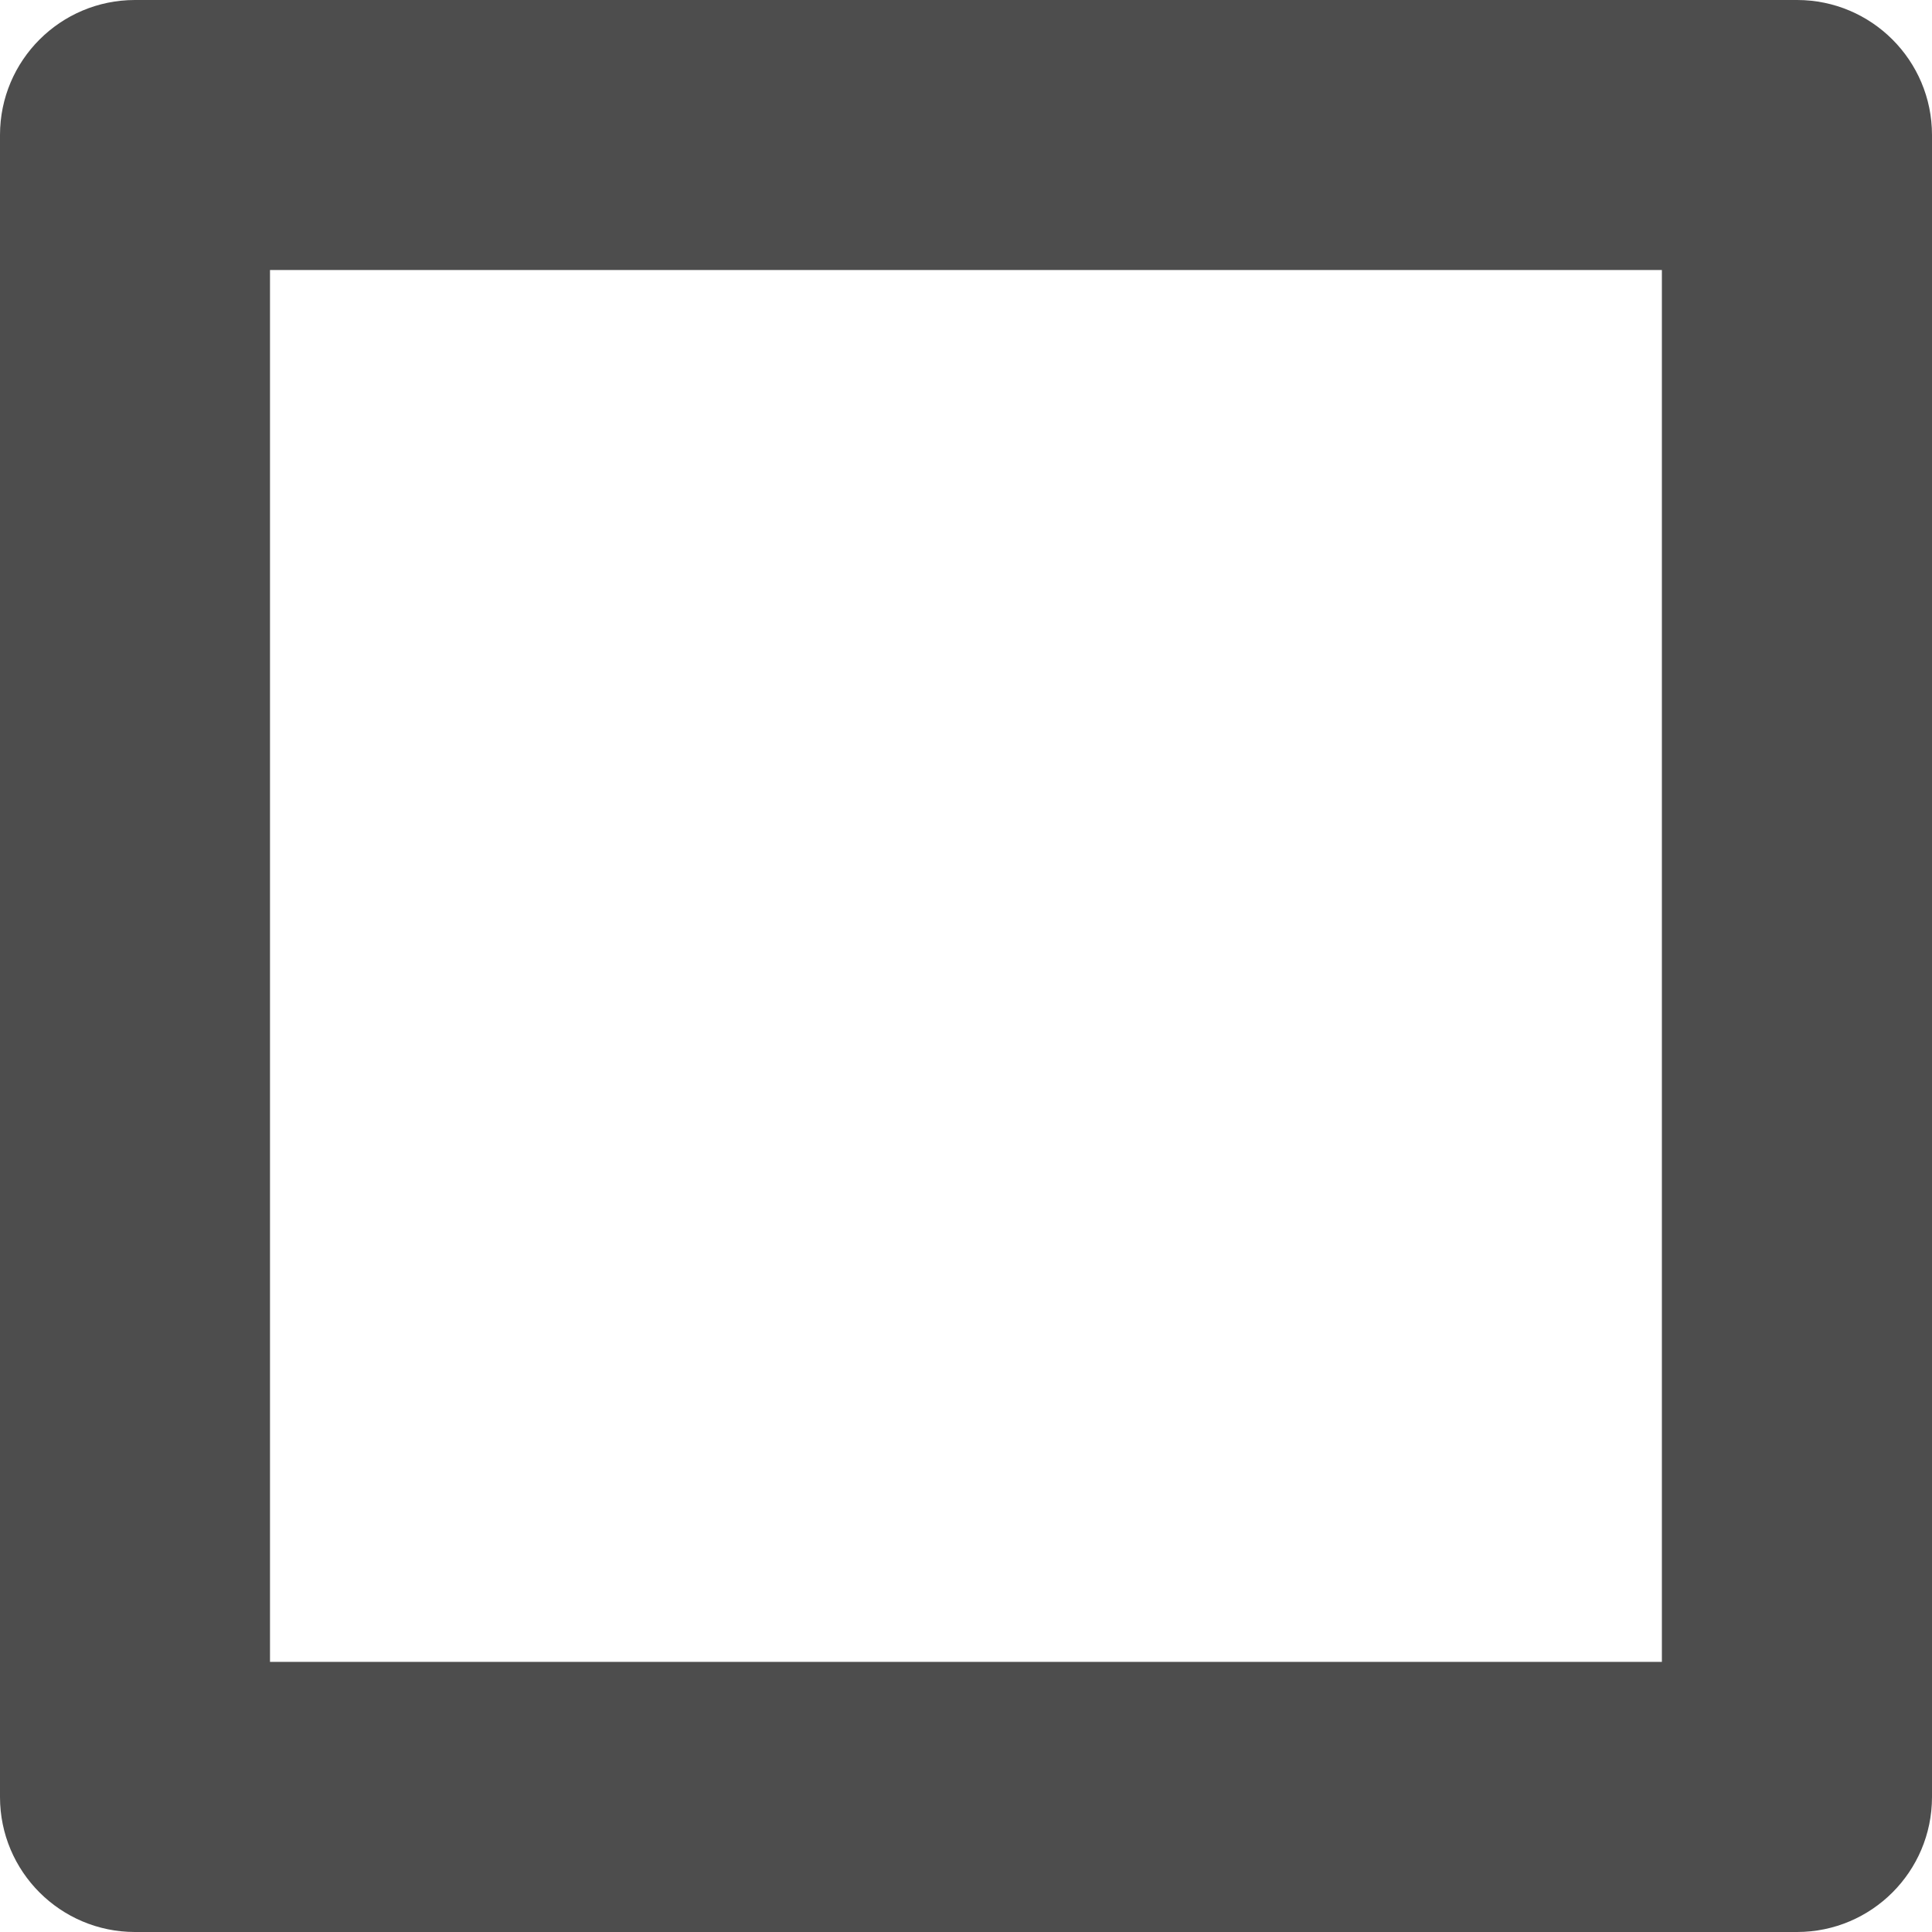
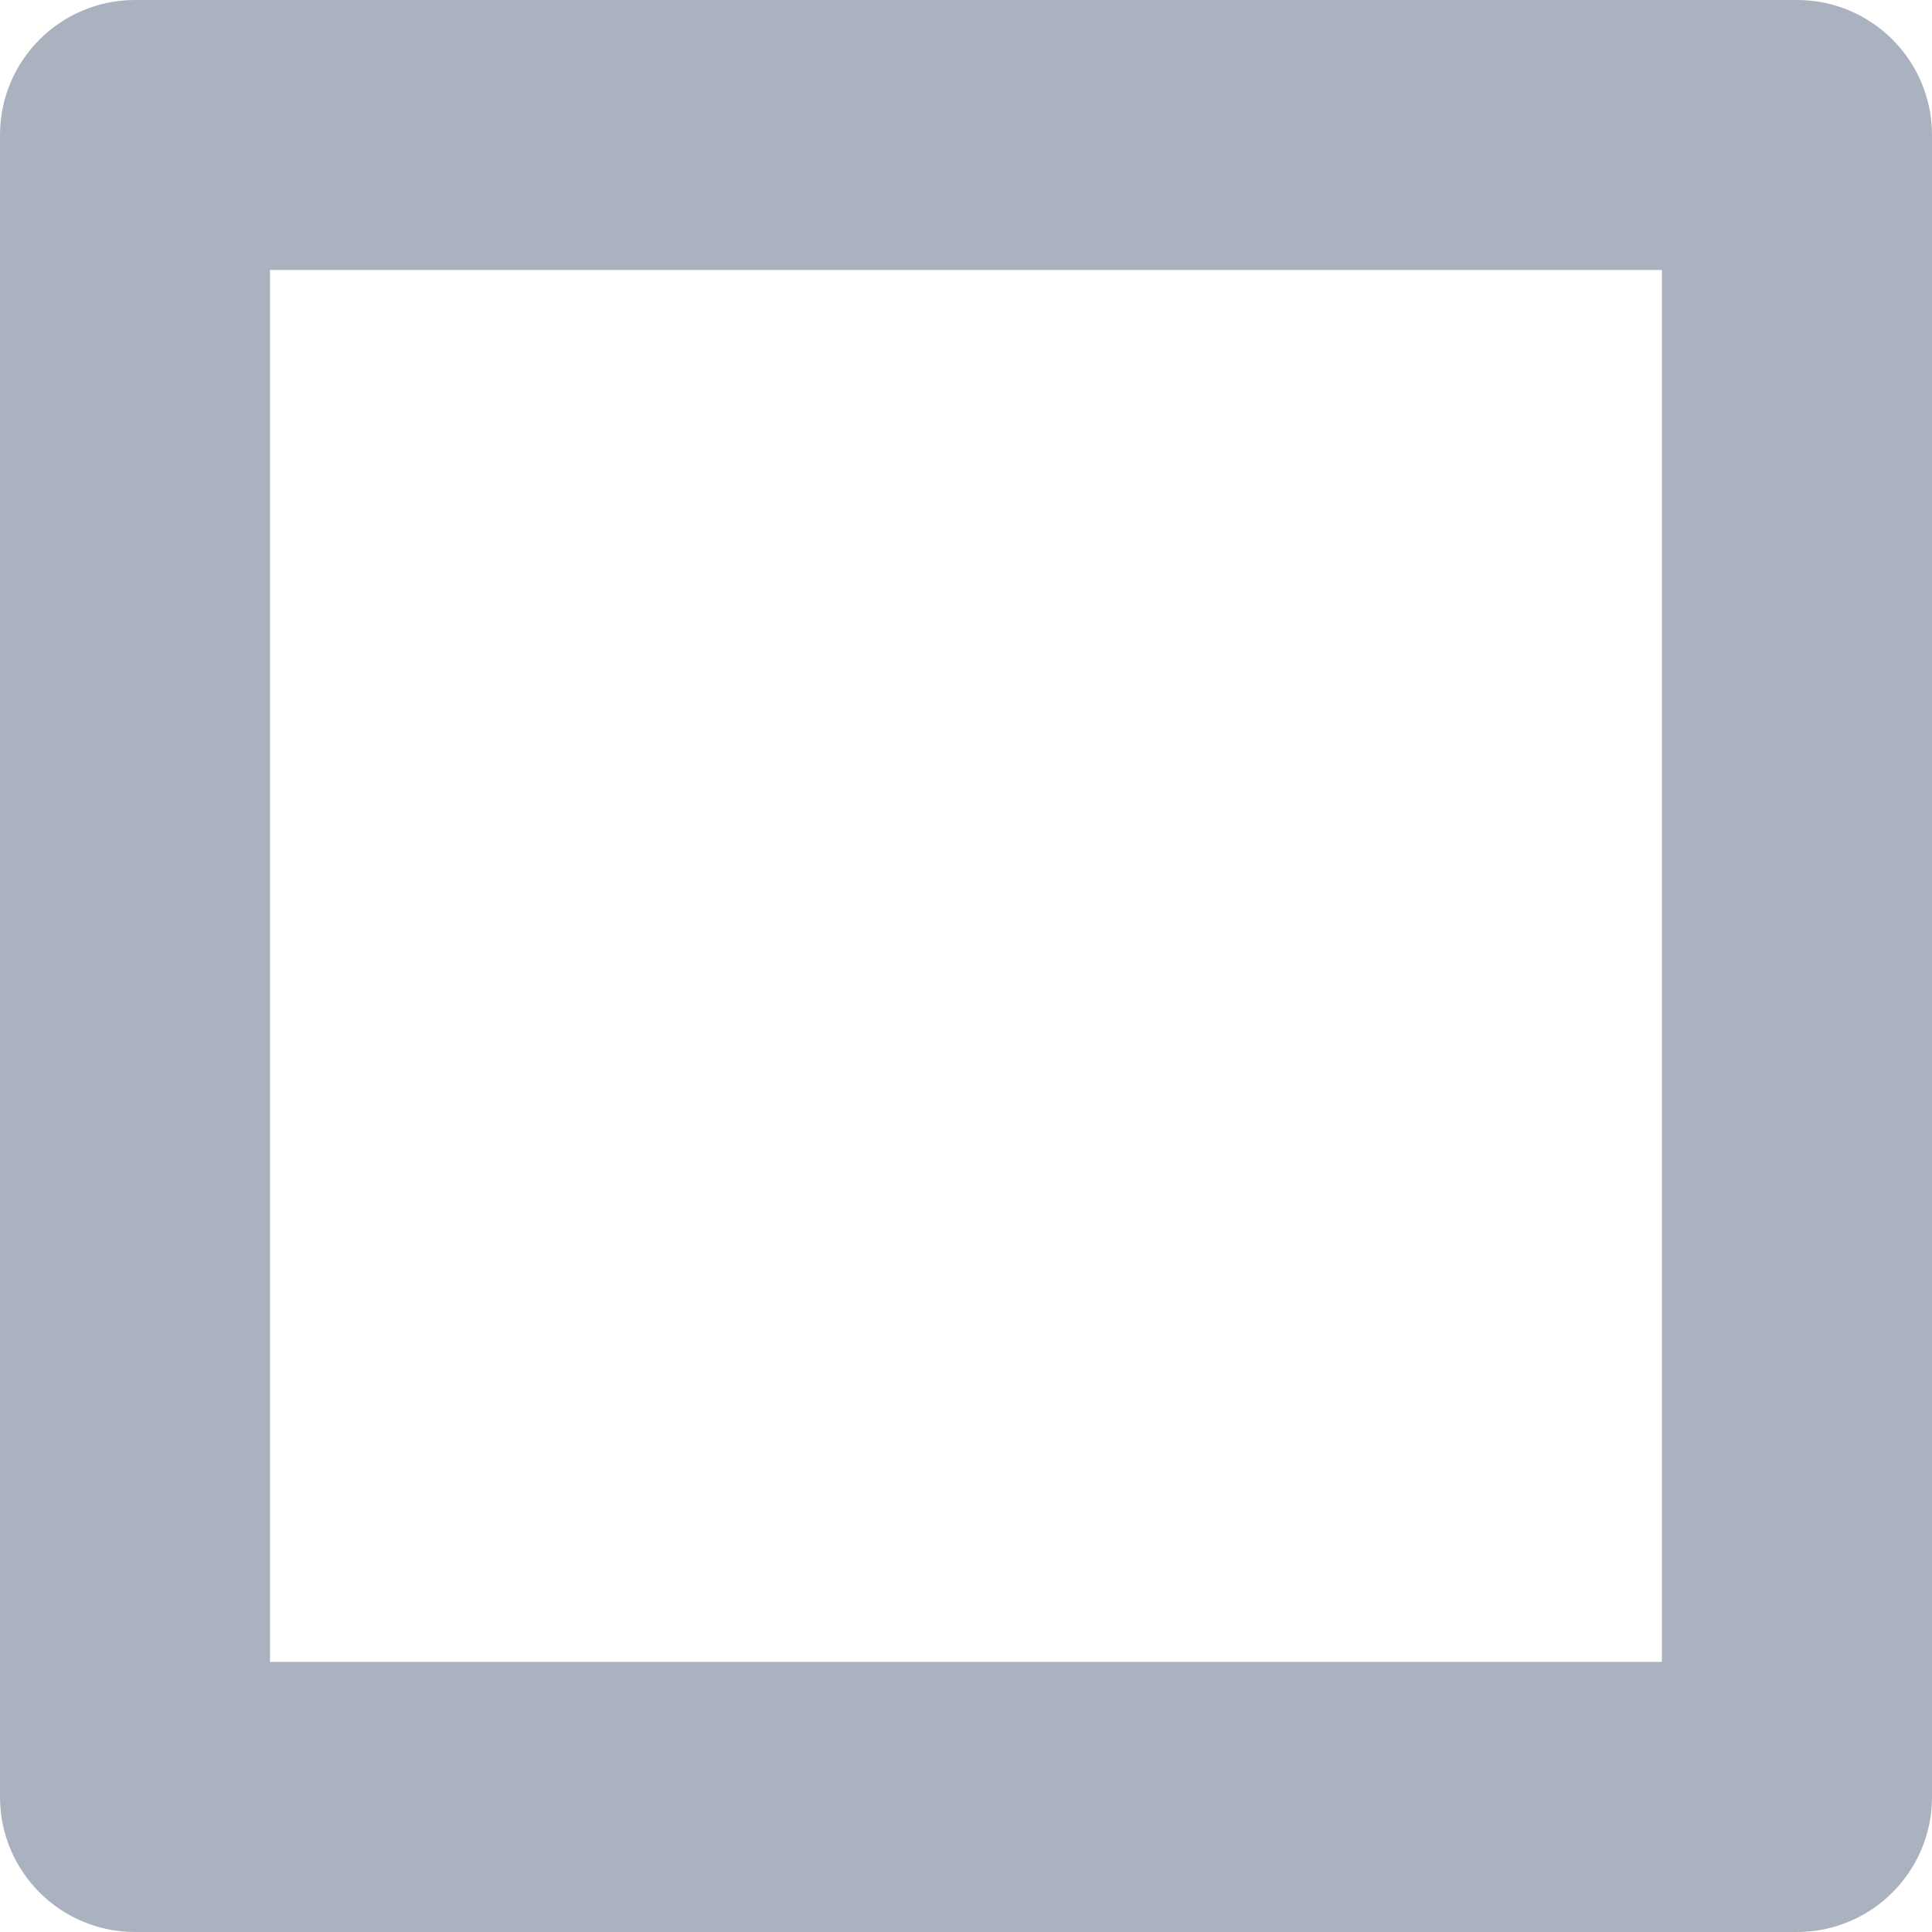
- <svg xmlns="http://www.w3.org/2000/svg" width="16" version="1.1" viewBox="0 0 16 16" height="16">
-   <path style="text-align:start;shape-rendering:auto;mix-blend-mode:normal;color-interpolation-filters:linearRGB;isolation:auto;white-space:normal;font-family:sans-serif;text-decoration-line:none;fill:#4d4d4d;solid-opacity:1;image-rendering:auto;text-decoration-style:solid;text-rendering:auto;solid-color:#000000;stroke:none;line-height:normal;text-decoration-color:#000000;color:#000;fill-rule:evenodd;stroke-linecap:round;stroke-linejoin:round;text-transform:none;stroke-width:2.236;color-rendering:auto;text-indent:0;color-interpolation:sRGB" id="path4147" d="m 1.117,0 a 1.118,1.118 0 0,0 -1.117,1.117 v 13.766 a 1.118,1.118 0 0,0 1.117,1.117 h 13.766 a 1.118,1.118 0 0,0 1.117,-1.117 v -13.766 a 1.118,1.118 0 0,0 -1.117,-1.117 h -13.766 z  m 1.119,2.236 h 11.527 v 11.527 h -11.527 l 0,-11.527 z " />
+ <svg xmlns="http://www.w3.org/2000/svg" width="16" version="1.1" viewBox="0 0 16 16" height="16" id="svg1">
+   <defs id="defs1" />
+   <path style="text-align:start;shape-rendering:auto;mix-blend-mode:normal;color-interpolation-filters:linearRGB;isolation:auto;white-space:normal;font-family:sans-serif;text-decoration-line:none;fill:#abb2bf;solid-opacity:1;image-rendering:auto;text-decoration-style:solid;text-rendering:auto;solid-color:#000000;stroke:none;line-height:normal;text-decoration-color:#000000;color:#000;fill-rule:evenodd;stroke-linecap:round;stroke-linejoin:round;text-transform:none;stroke-width:2.236;color-rendering:auto;text-indent:0;color-interpolation:sRGB;fill-opacity:1" id="path4147" d="m 1.117,0 a 1.118,1.118 0 0,0 -1.117,1.117 v 13.766 a 1.118,1.118 0 0,0 1.117,1.117 h 13.766 a 1.118,1.118 0 0,0 1.117,-1.117 v -13.766 a 1.118,1.118 0 0,0 -1.117,-1.117 h -13.766 z  m 1.119,2.236 h 11.527 v 11.527 h -11.527 l 0,-11.527 z " />
</svg>
